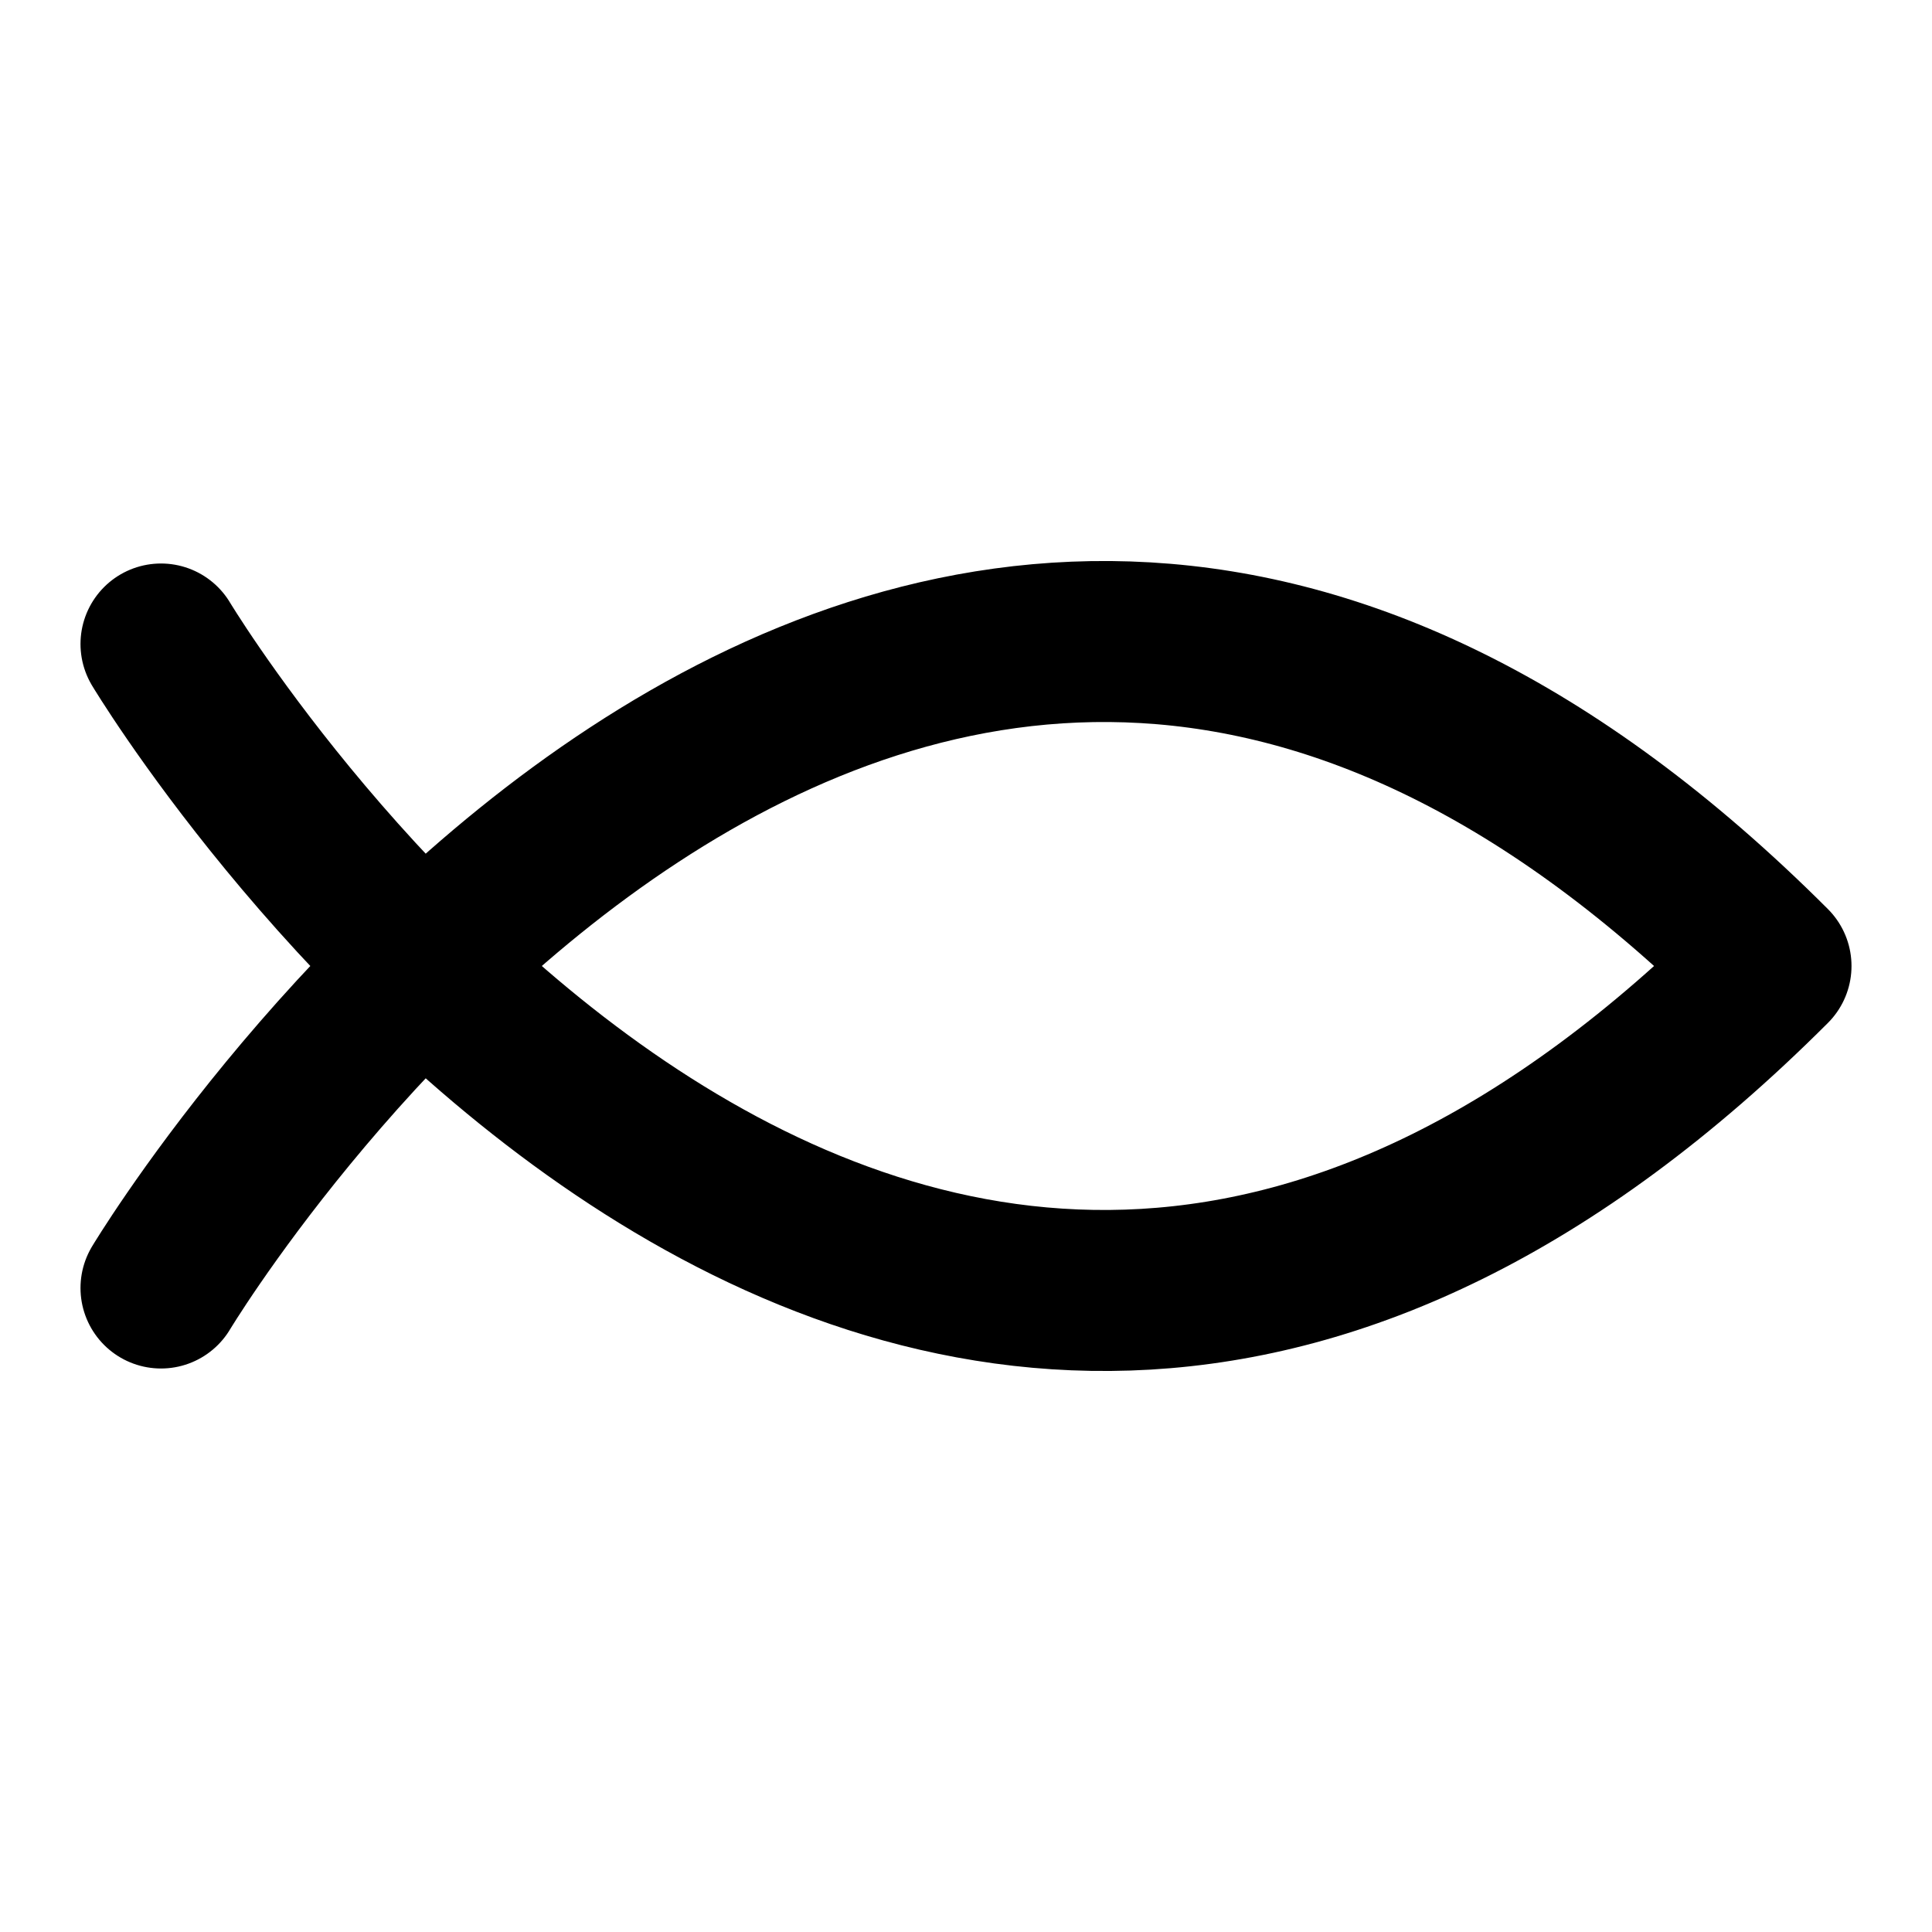
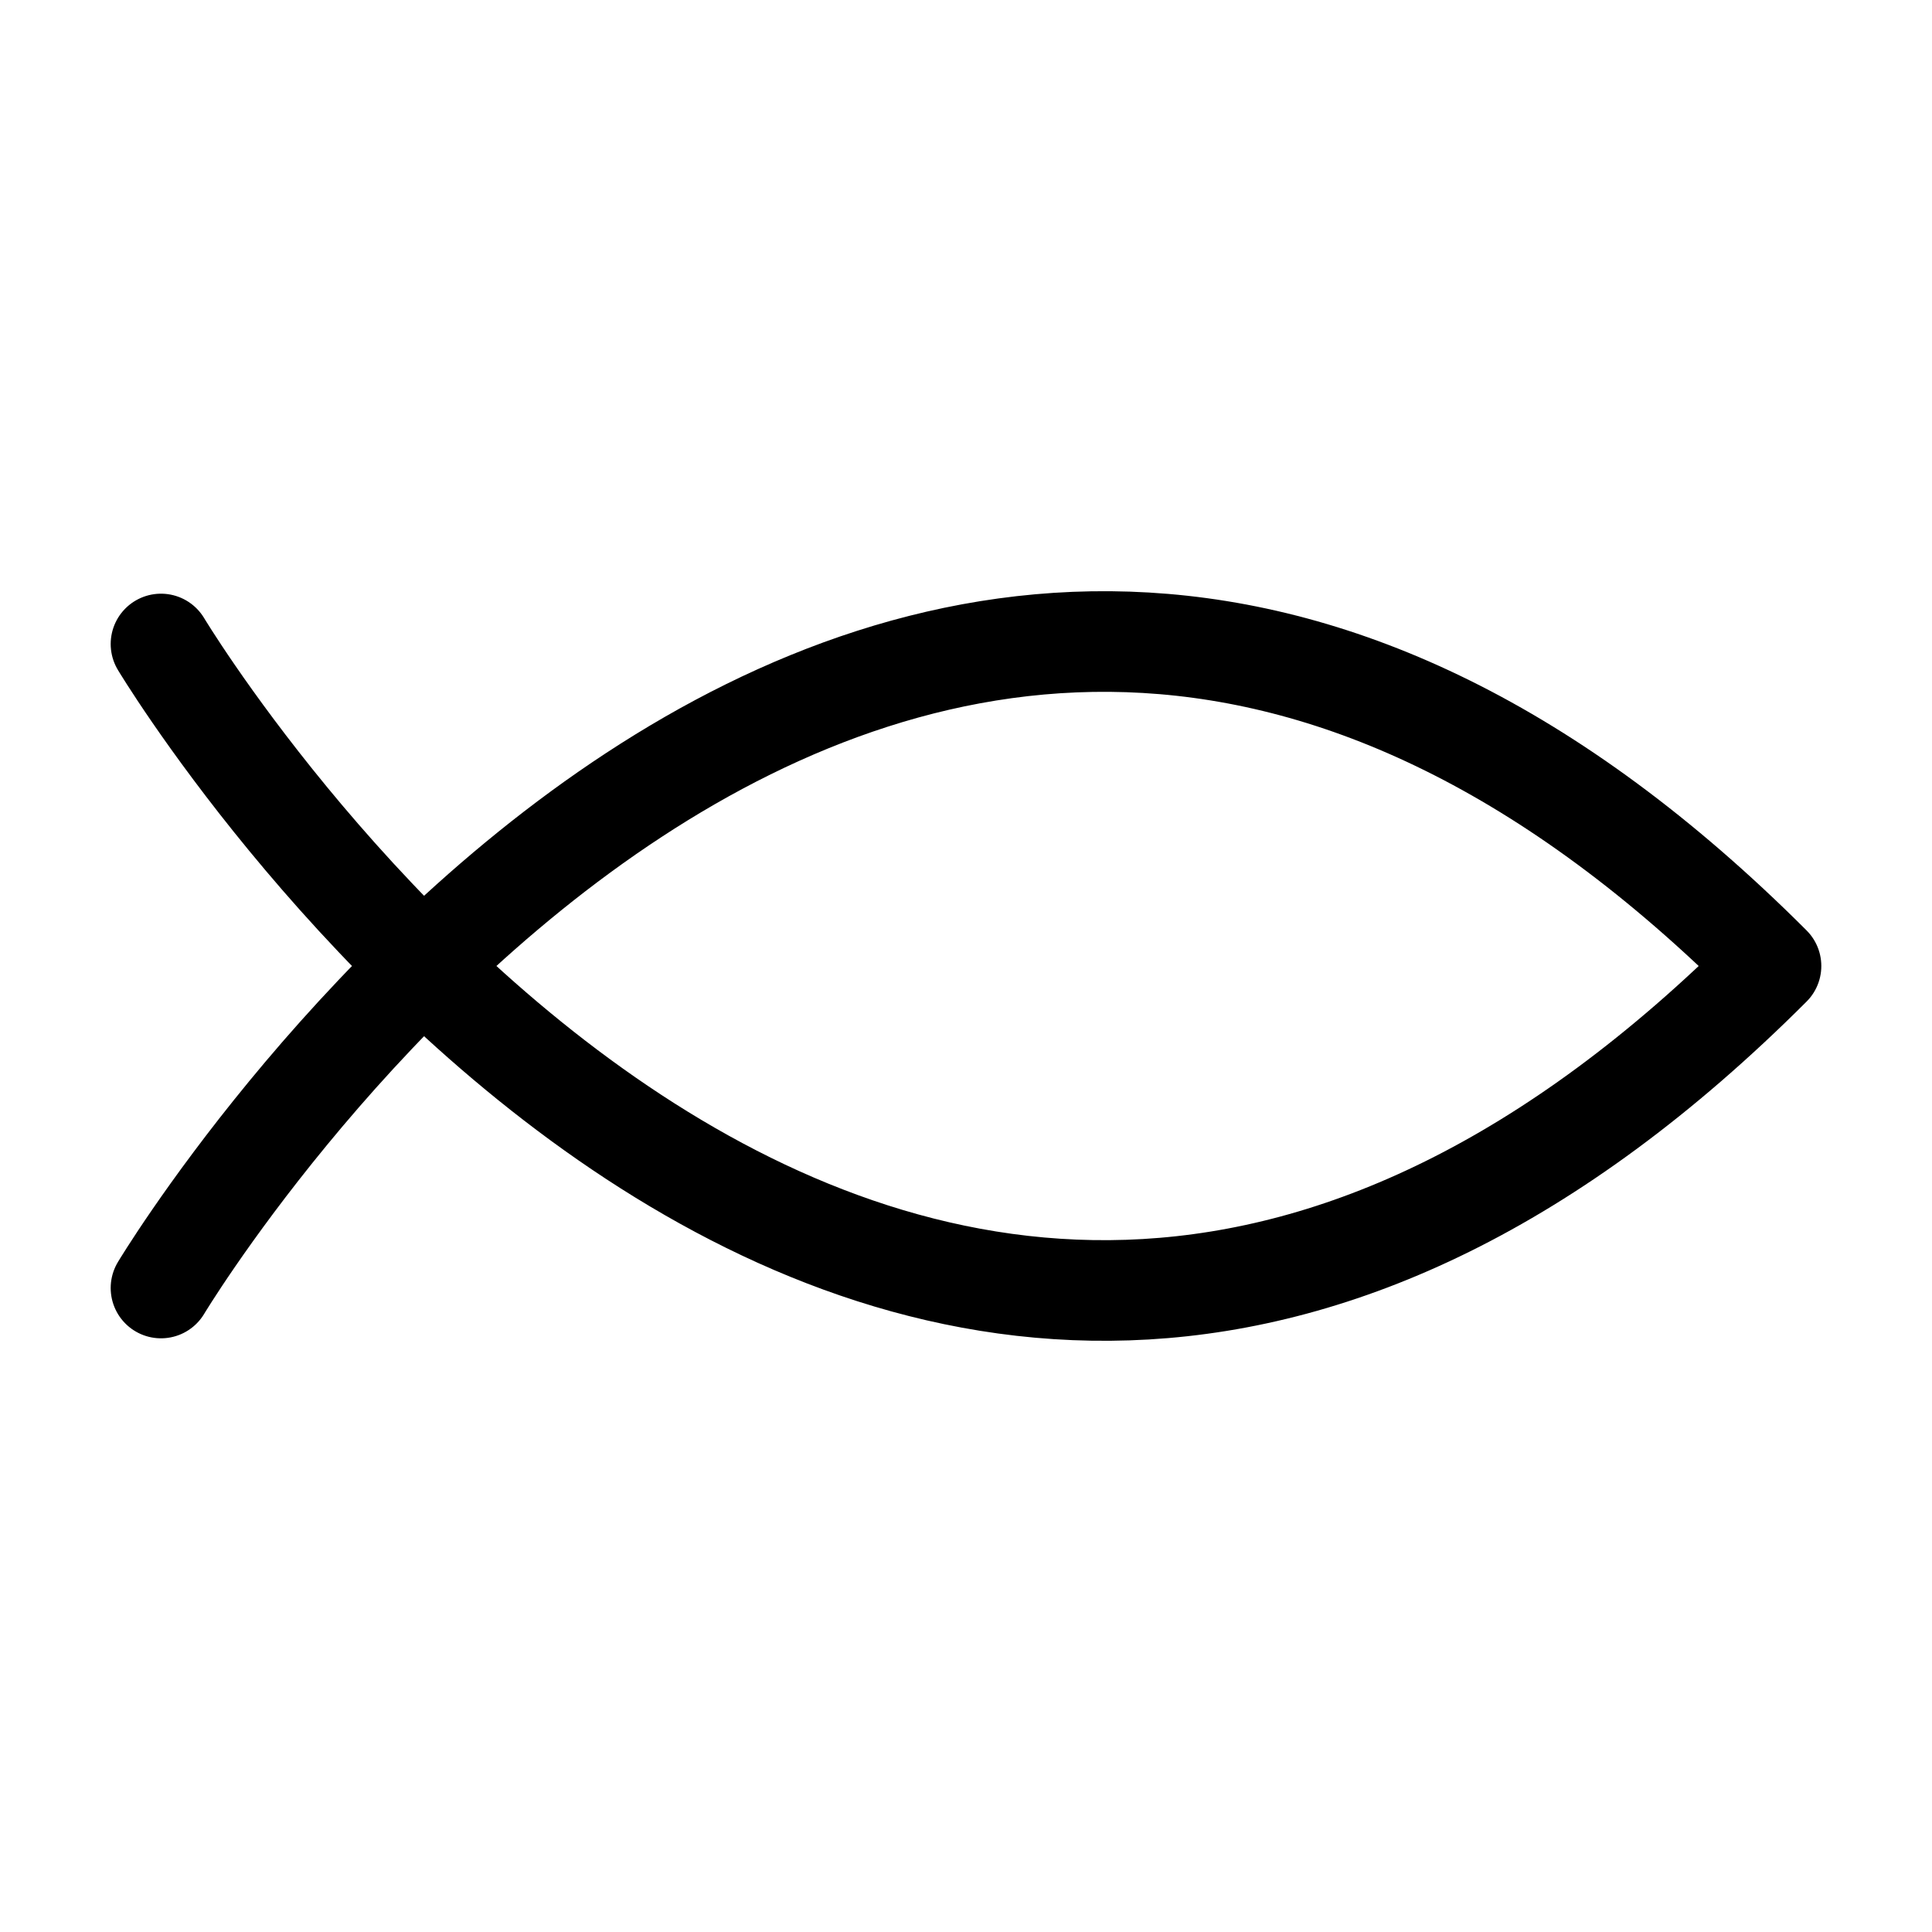
- <svg xmlns="http://www.w3.org/2000/svg" width="24" height="24" viewBox="0 0 24 24" fill="none" stroke="currentColor" stroke-width="2" stroke-linecap="round" stroke-linejoin="round" class="lucide lucide-fish-symbol">
+ <svg xmlns="http://www.w3.org/2000/svg" width="24" height="24" viewBox="0 0 24 24" fill="none" stroke="currentColor" stroke-width="1.25" stroke-linecap="round" stroke-linejoin="round" class="lucide lucide-fish-symbol">
  <path d="M2 16s9-15 20-4C11 23 2 8 2 8" />
</svg>
